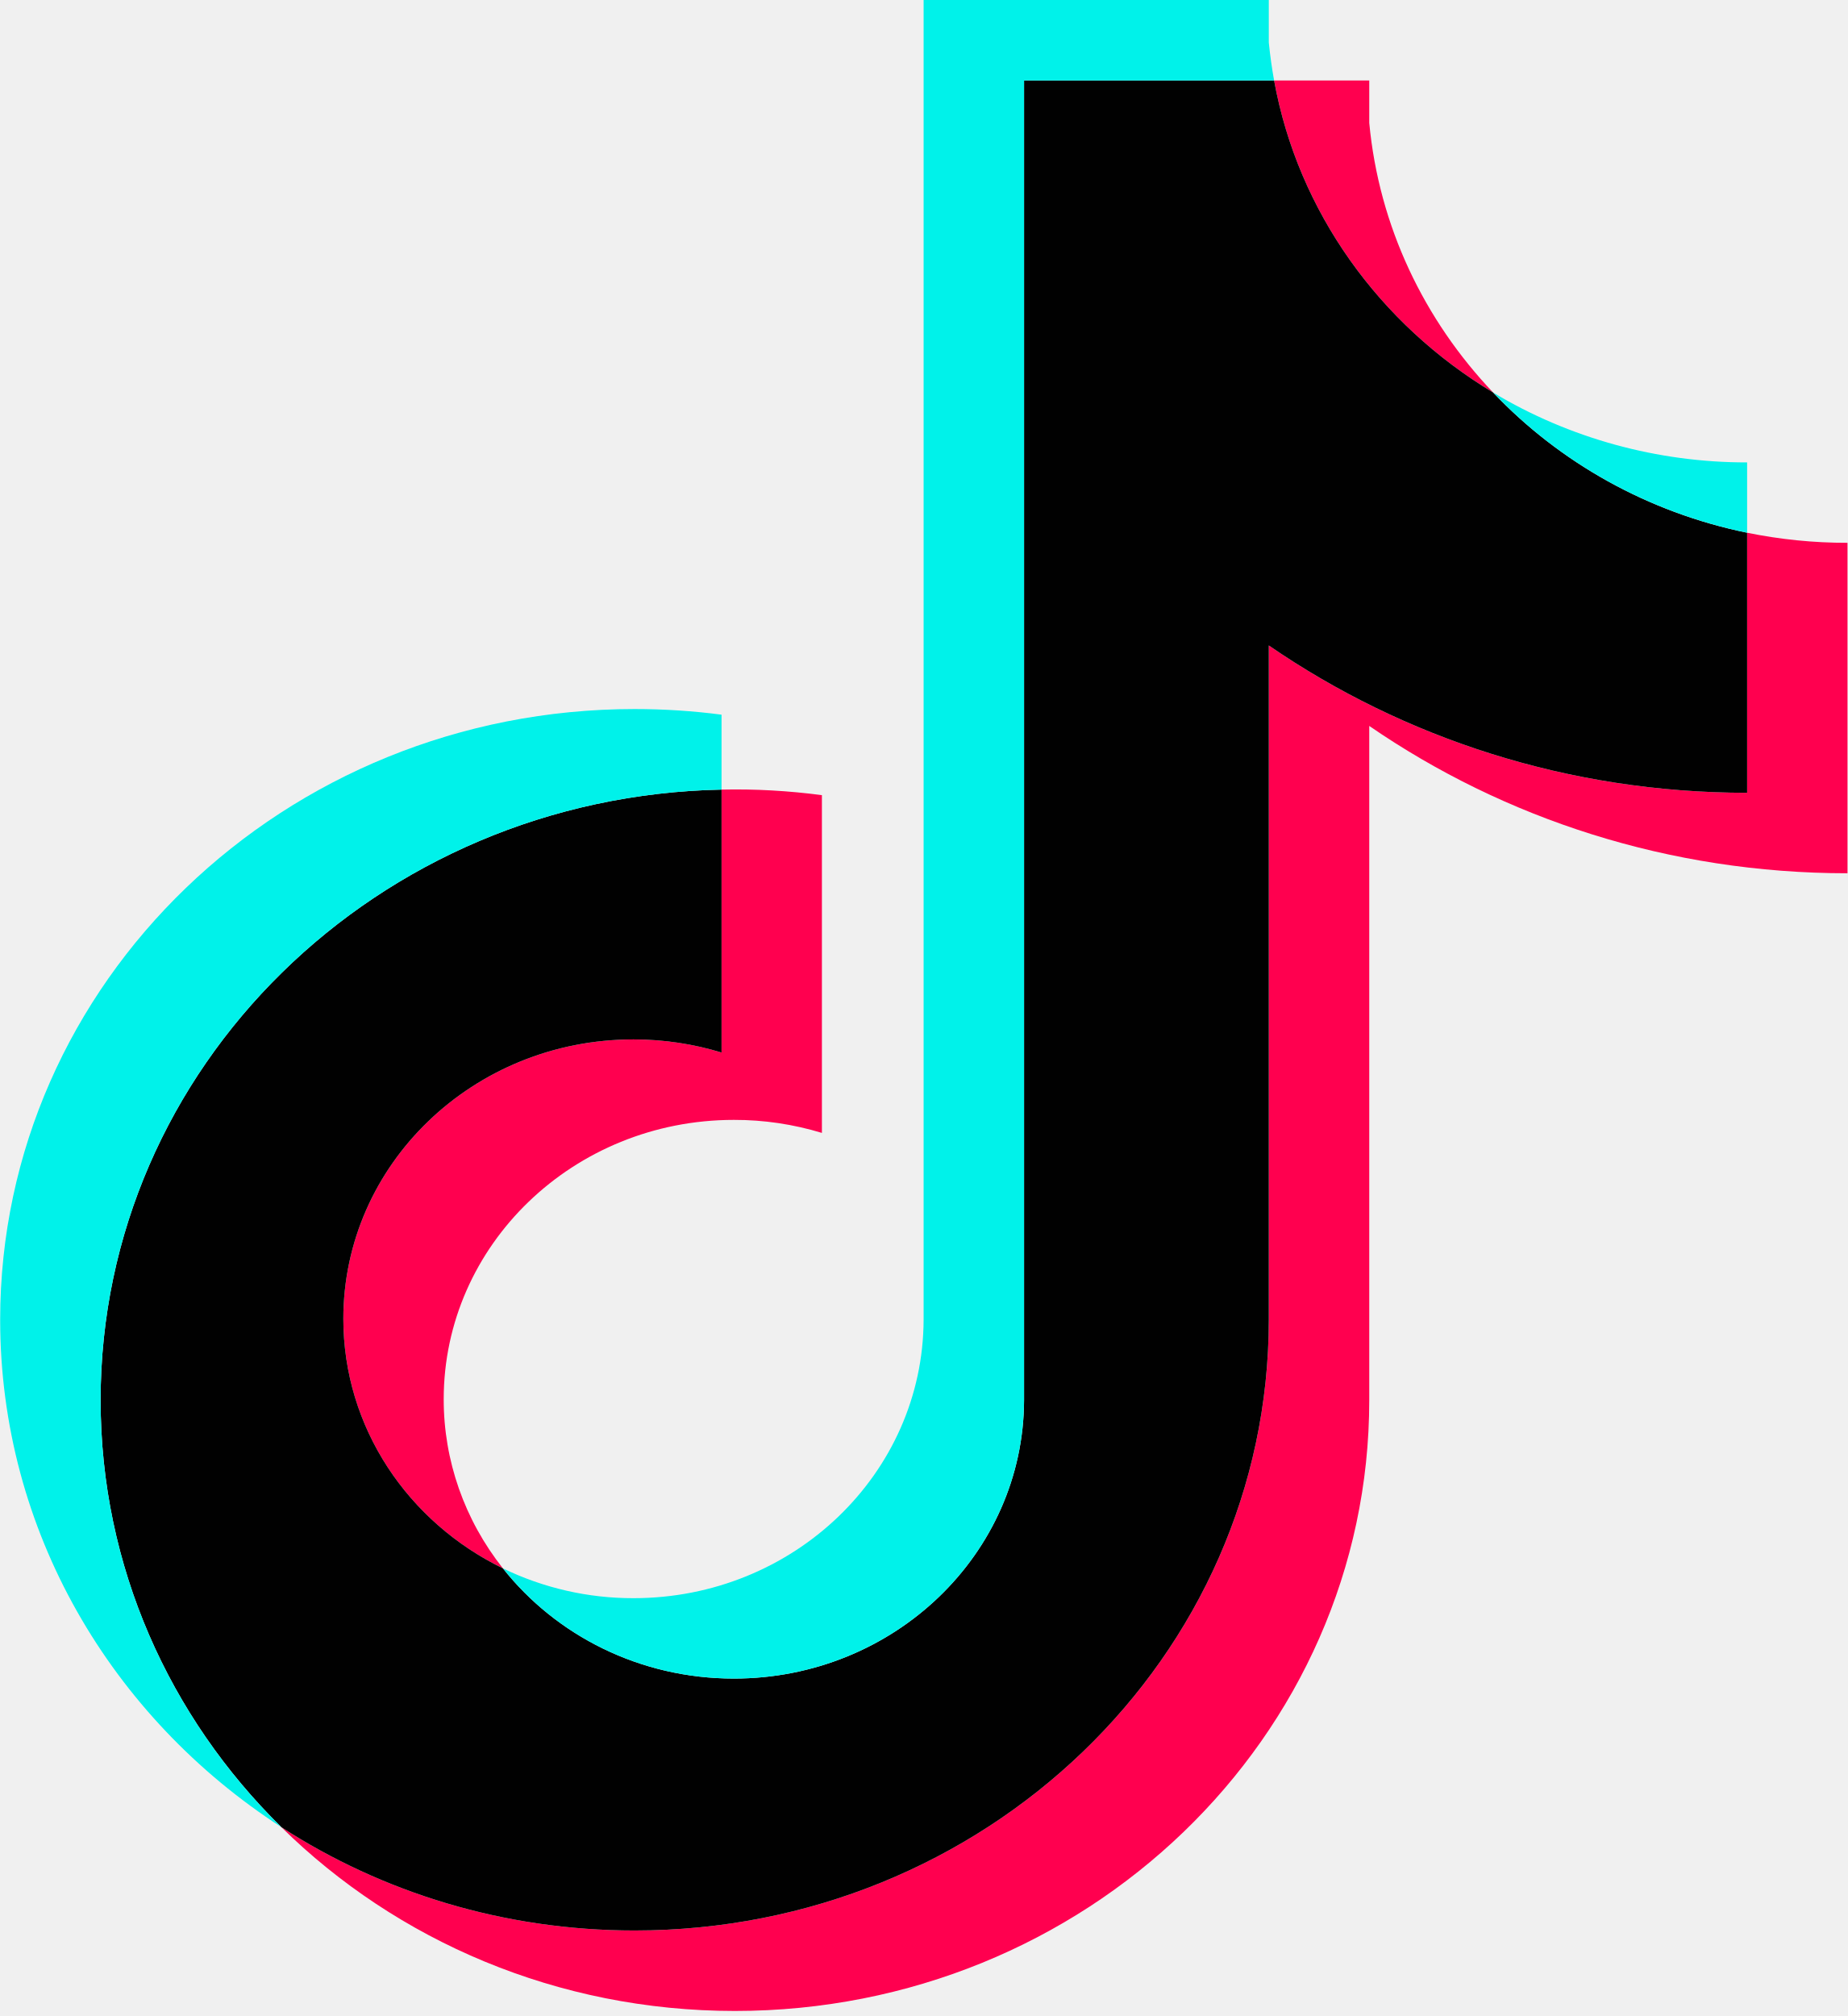
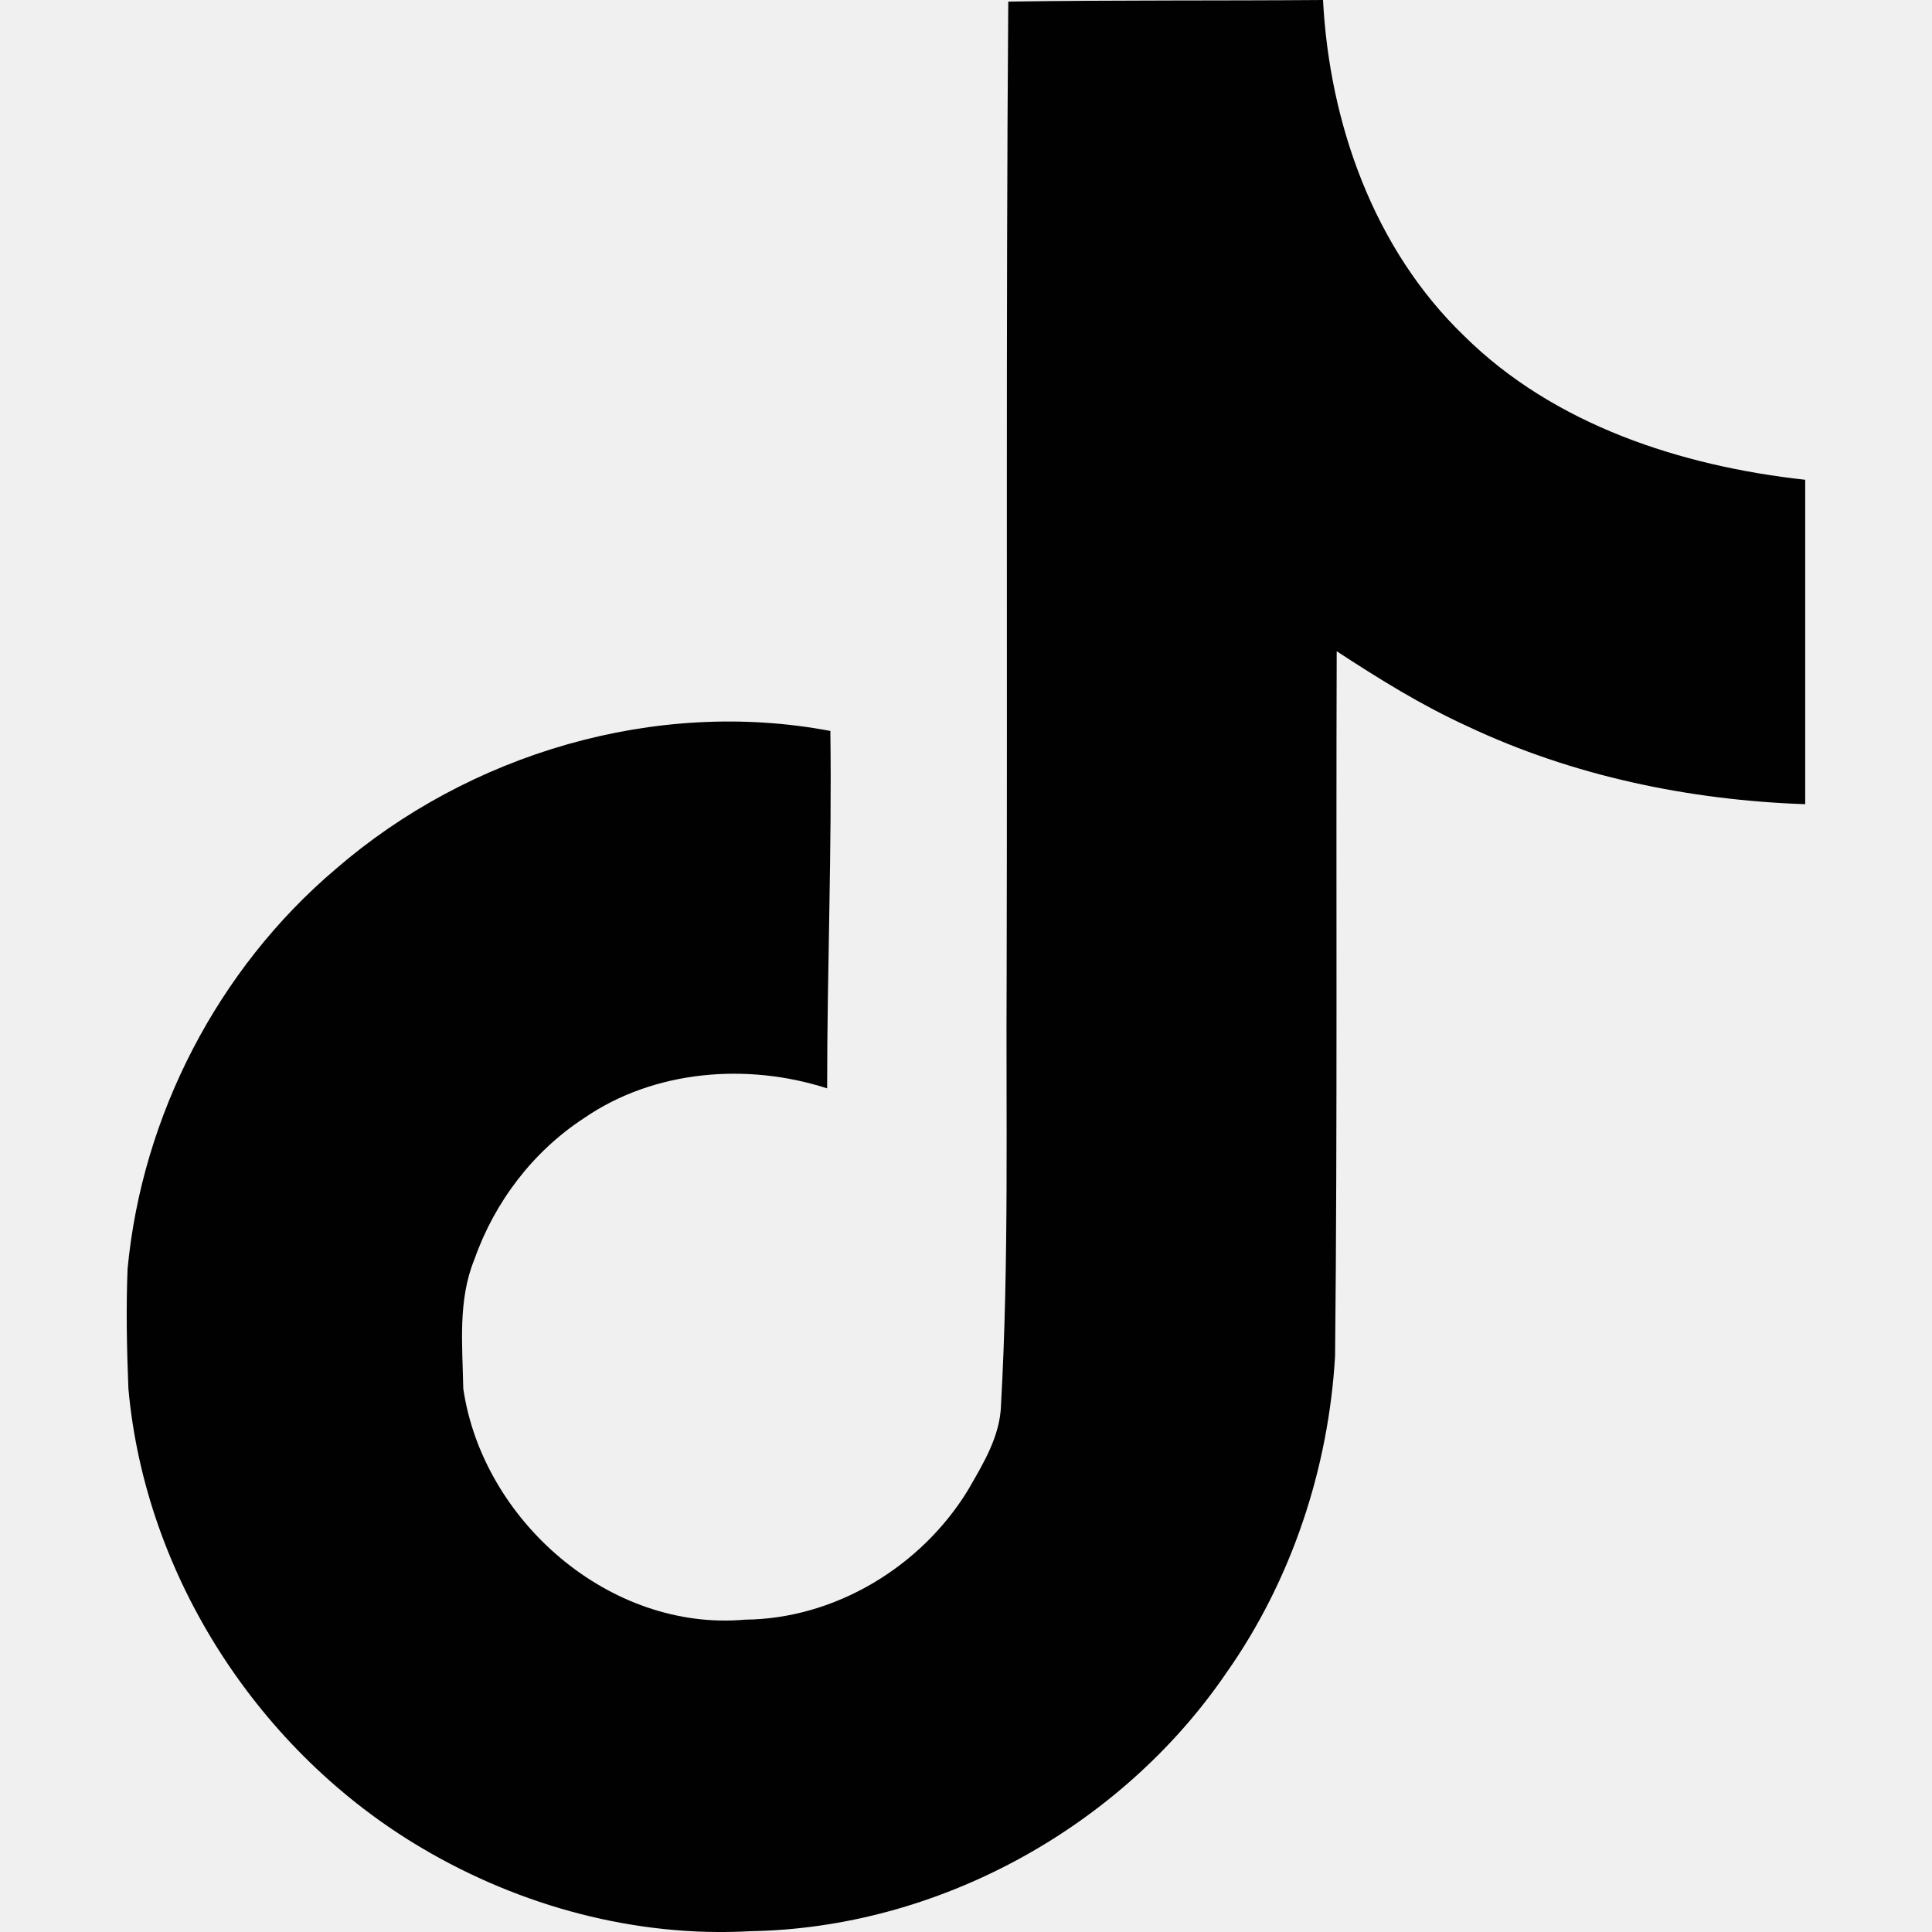
- <svg xmlns="http://www.w3.org/2000/svg" width="22" height="24" viewBox="0 0 22 24" fill="none">
-   <g clip-path="url(#clip0_103_146)">
-     <path d="M16.303 8.642C17.908 9.746 19.874 10.396 21.997 10.396V6.462C21.595 6.463 21.195 6.422 20.801 6.342V9.438C18.678 9.438 16.712 8.788 15.107 7.684V15.711C15.107 19.727 11.726 22.982 7.555 22.982C5.998 22.982 4.552 22.529 3.35 21.752C4.722 23.102 6.634 23.94 8.75 23.94C12.921 23.94 16.303 20.685 16.303 16.669V8.642H16.303ZM17.778 4.673C16.958 3.811 16.419 2.696 16.303 1.463V0.958H15.17C15.455 2.524 16.428 3.862 17.778 4.673ZM5.988 18.671C5.53 18.093 5.282 17.385 5.283 16.657C5.283 14.821 6.83 13.332 8.738 13.332C9.094 13.331 9.447 13.384 9.786 13.487V9.466C9.39 9.414 8.991 9.391 8.591 9.4V12.53C8.252 12.426 7.898 12.374 7.543 12.374C5.634 12.374 4.088 13.863 4.088 15.7C4.088 16.999 4.861 18.123 5.988 18.671Z" fill="#FF004F" />
-     <path d="M15.107 7.684C16.713 8.788 18.678 9.438 20.802 9.438V6.342C19.616 6.099 18.567 5.503 17.778 4.673C16.428 3.862 15.455 2.524 15.17 0.958H12.193V16.669C12.187 18.5 10.643 19.983 8.738 19.983C7.616 19.983 6.62 19.468 5.988 18.671C4.861 18.123 4.088 16.998 4.088 15.7C4.088 13.863 5.634 12.374 7.543 12.374C7.908 12.374 8.261 12.429 8.591 12.53V9.4C4.493 9.481 1.198 12.704 1.198 16.669C1.198 18.648 2.018 20.442 3.35 21.752C4.552 22.529 5.998 22.982 7.555 22.982C11.726 22.982 15.107 19.727 15.107 15.711L15.107 7.684Z" fill="#010101" />
-     <path d="M20.802 6.342V5.505C19.733 5.506 18.685 5.218 17.778 4.673C18.581 5.519 19.638 6.103 20.802 6.342M15.17 0.958C15.143 0.808 15.122 0.657 15.107 0.506V0H10.997V15.711C10.991 17.543 9.447 19.026 7.542 19.026C7.003 19.027 6.47 18.905 5.988 18.671C6.619 19.469 7.616 19.983 8.738 19.983C10.642 19.983 12.187 18.5 12.193 16.669V0.958L15.17 0.958ZM8.591 9.4V8.508C8.248 8.463 7.902 8.441 7.555 8.441C3.383 8.441 0.002 11.696 0.002 15.711C0.002 18.229 1.331 20.447 3.35 21.752C2.018 20.442 1.198 18.648 1.198 16.669C1.198 12.705 4.493 9.481 8.591 9.4Z" fill="#00F2EA" />
-   </g>
-   <defs>
-     <clipPath id="clip0_103_146">
-       <rect width="22" height="24" fill="white" />
-     </clipPath>
-   </defs>
+ <svg xmlns="http://www.w3.org/2000/svg" width="24" height="24" role="img" viewBox="0 0 24 24">
+   <path d="M12.525.02c1.31-.02 2.61-.01 3.91-.02.08 1.53.63 3.09 1.75 4.17 1.12 1.11 2.7 1.62 4.24 1.79v4.03c-1.44-.05-2.89-.35-4.2-.97-.57-.26-1.1-.59-1.62-.93-.01 2.92.01 5.84-.02 8.75-.08 1.4-.54 2.79-1.35 3.94-1.31 1.92-3.58 3.17-5.91 3.21-1.43.08-2.86-.31-4.08-1.03-2.02-1.19-3.44-3.37-3.65-5.71-.02-.5-.03-1-.01-1.49.18-1.9 1.12-3.72 2.58-4.96 1.66-1.44 3.98-2.13 6.15-1.72.02 1.48-.04 2.96-.04 4.44-.99-.32-2.15-.23-3.02.37-.63.41-1.11 1.04-1.36 1.75-.21.51-.15 1.07-.14 1.61.24 1.64 1.82 3.02 3.5 2.87 1.12-.01 2.19-.66 2.77-1.61.19-.33.4-.67.41-1.06.1-1.79.06-3.57.07-5.36.01-4.03-.01-8.05.02-12.07z" fill="#010101" />
</svg>
